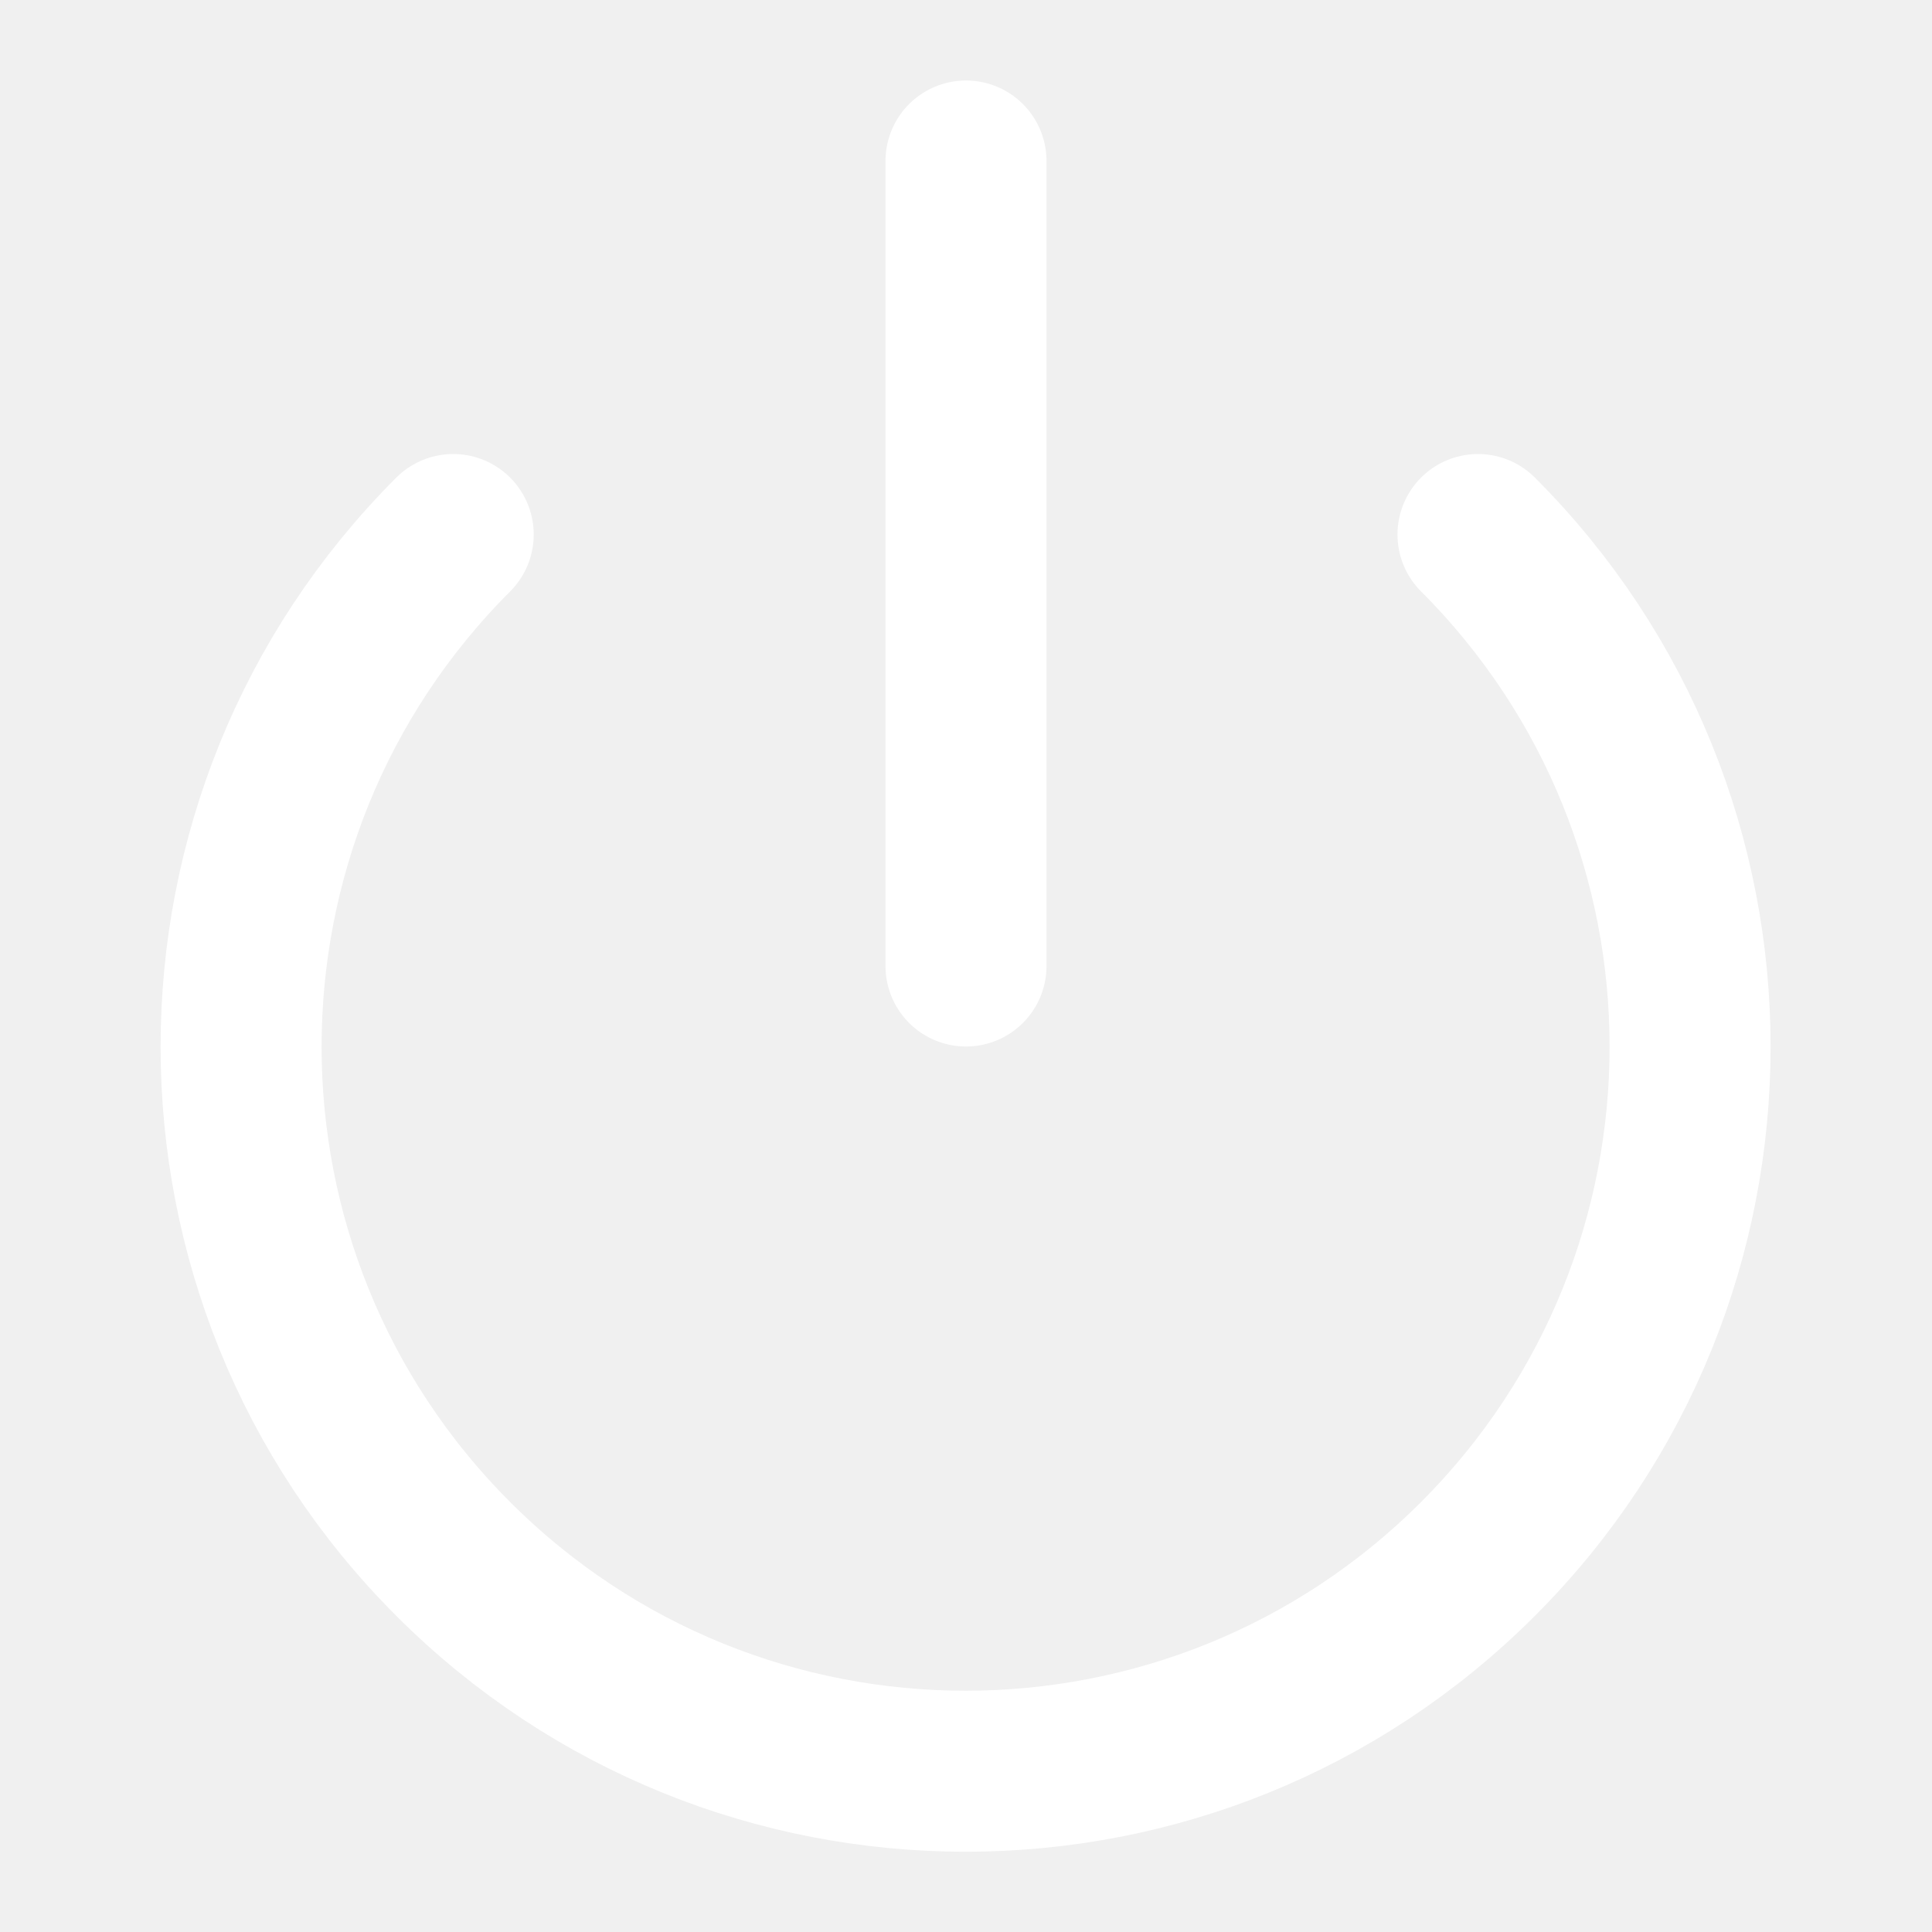
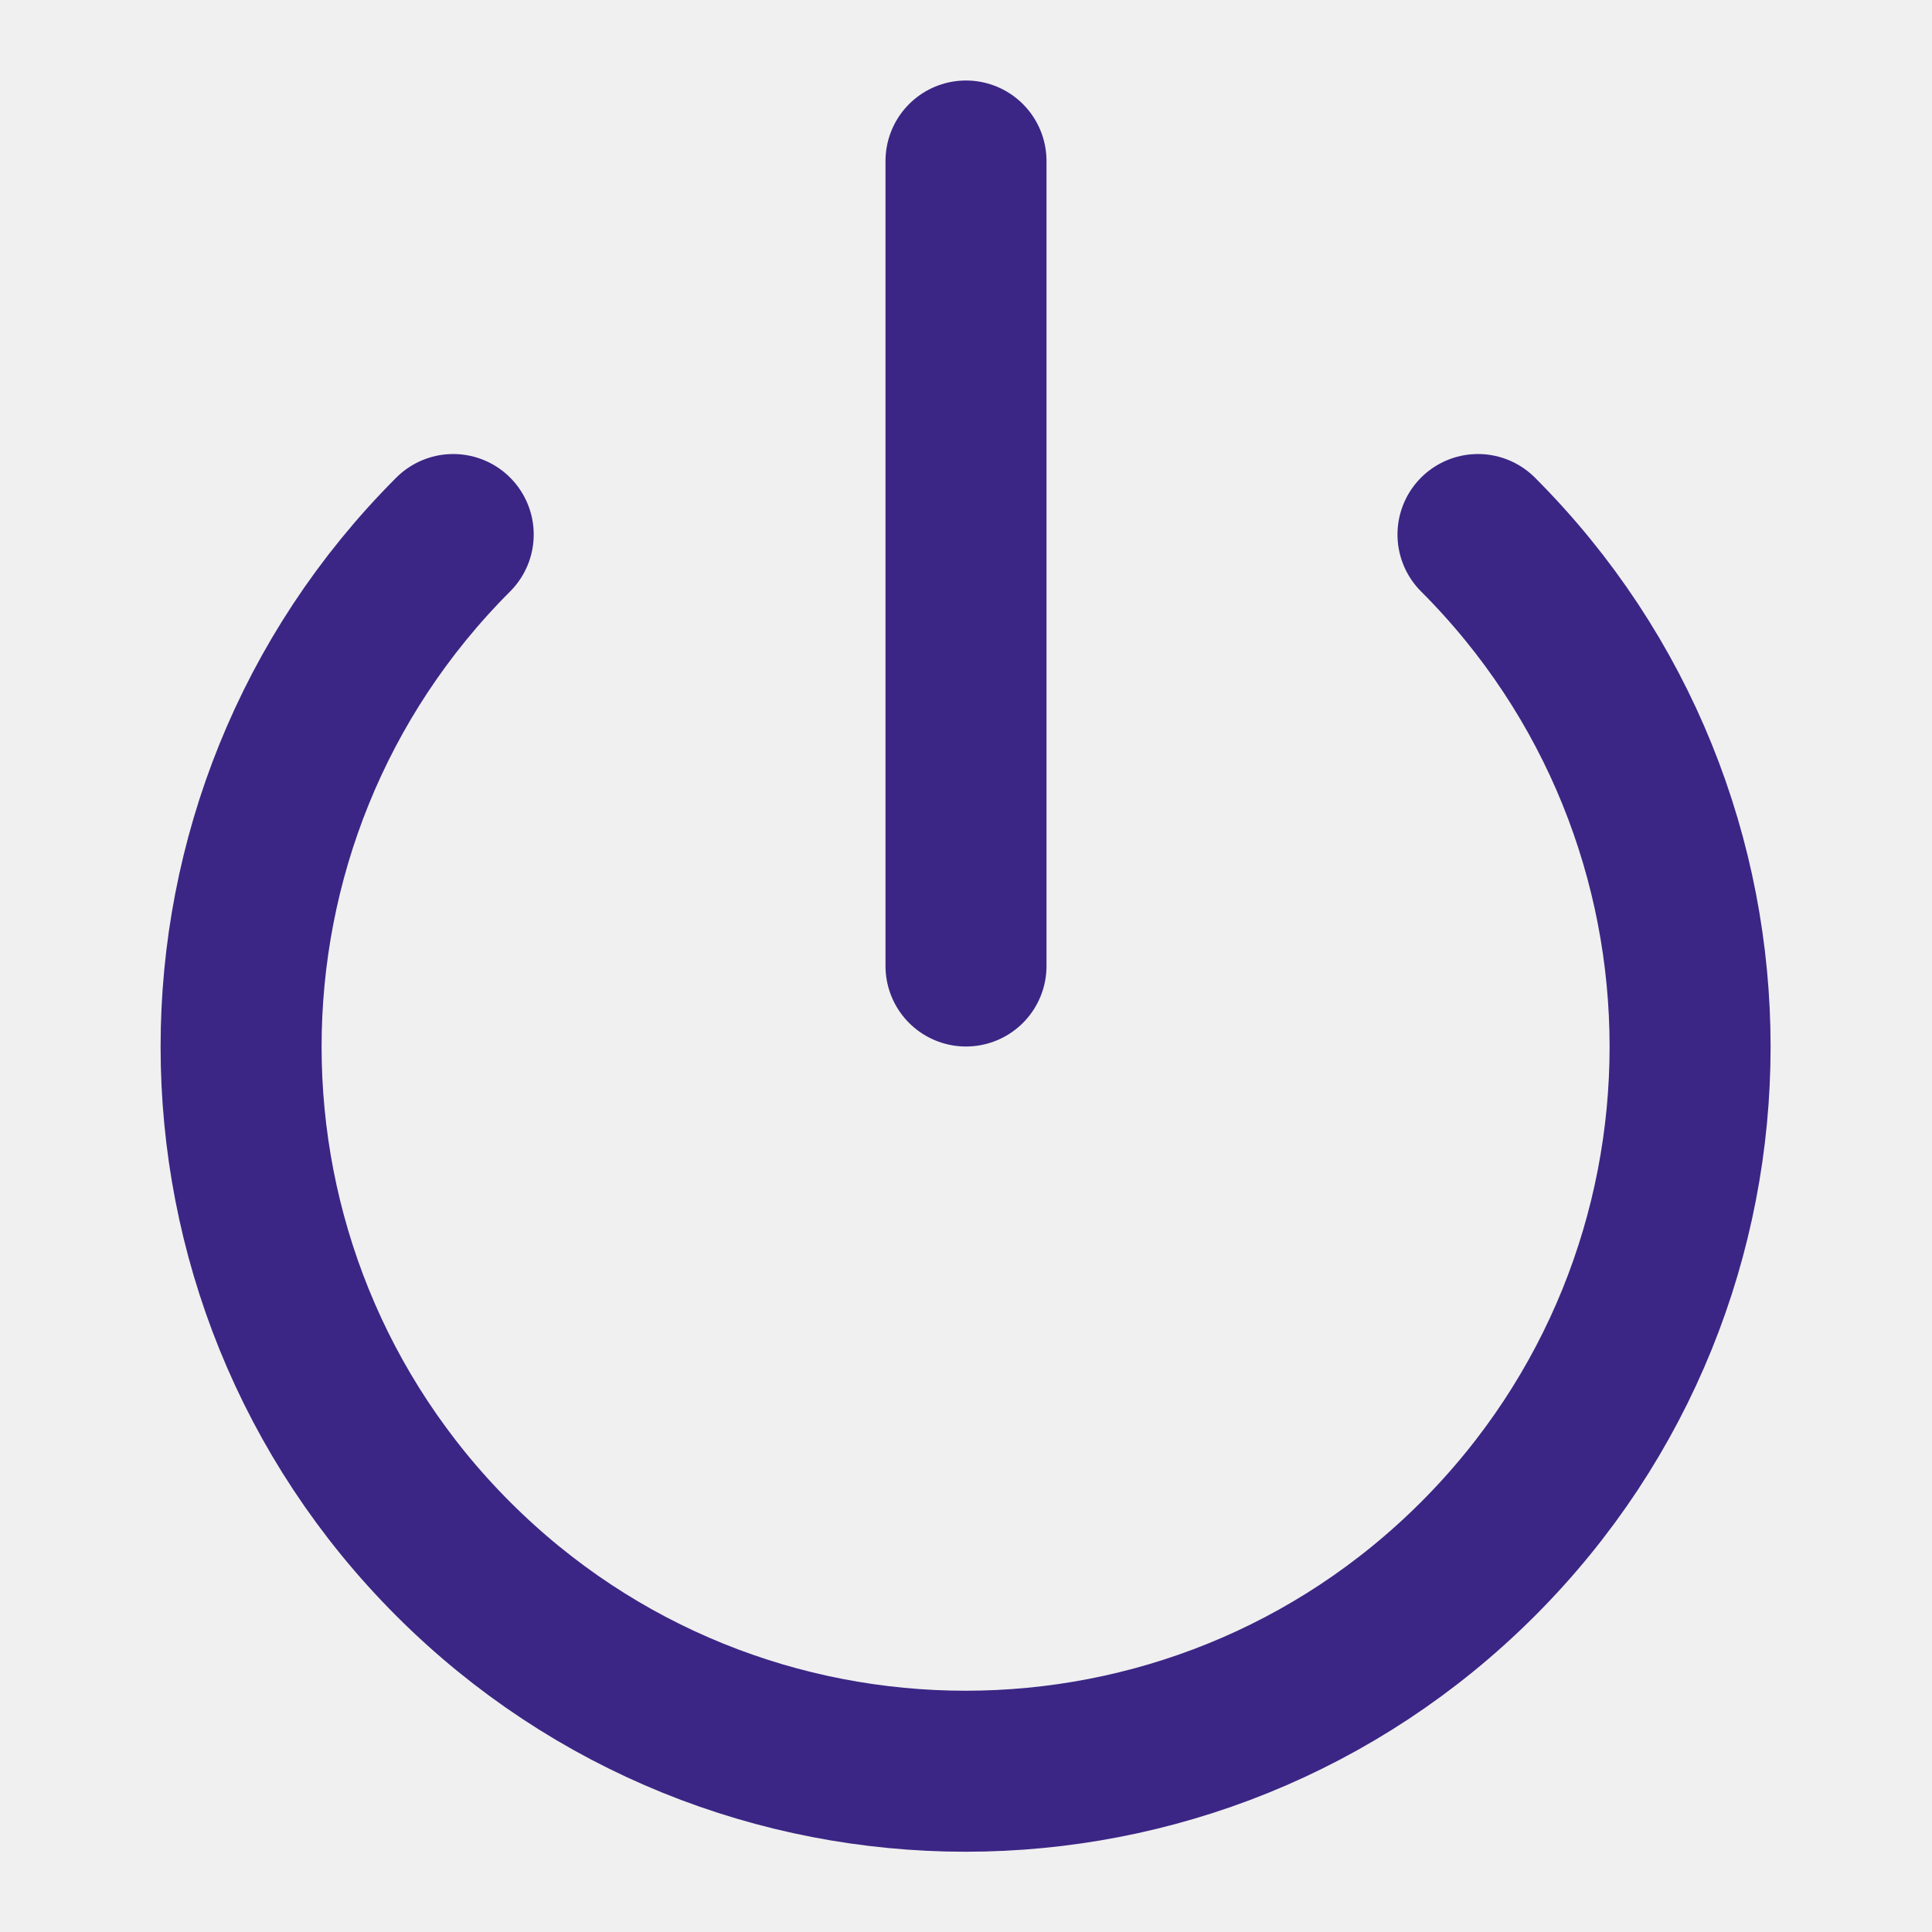
- <svg xmlns="http://www.w3.org/2000/svg" width="24" height="24" viewBox="0 0 24 24" fill="none" stroke="white" stroke-width="2" stroke-linecap="round" stroke-linejoin="round" class="feather feather-power">
+ <svg xmlns="http://www.w3.org/2000/svg" width="24" height="24" viewBox="0 0 24 24" fill="none" stroke="#3b2685" stroke-width="2" stroke-linecap="round" stroke-linejoin="round" class="feather feather-power">
  <path d="M18.36 6.64a9 9 0 1 1-12.73 0" />
  <line x1="12" y1="2" x2="12" y2="12" />
</svg>
